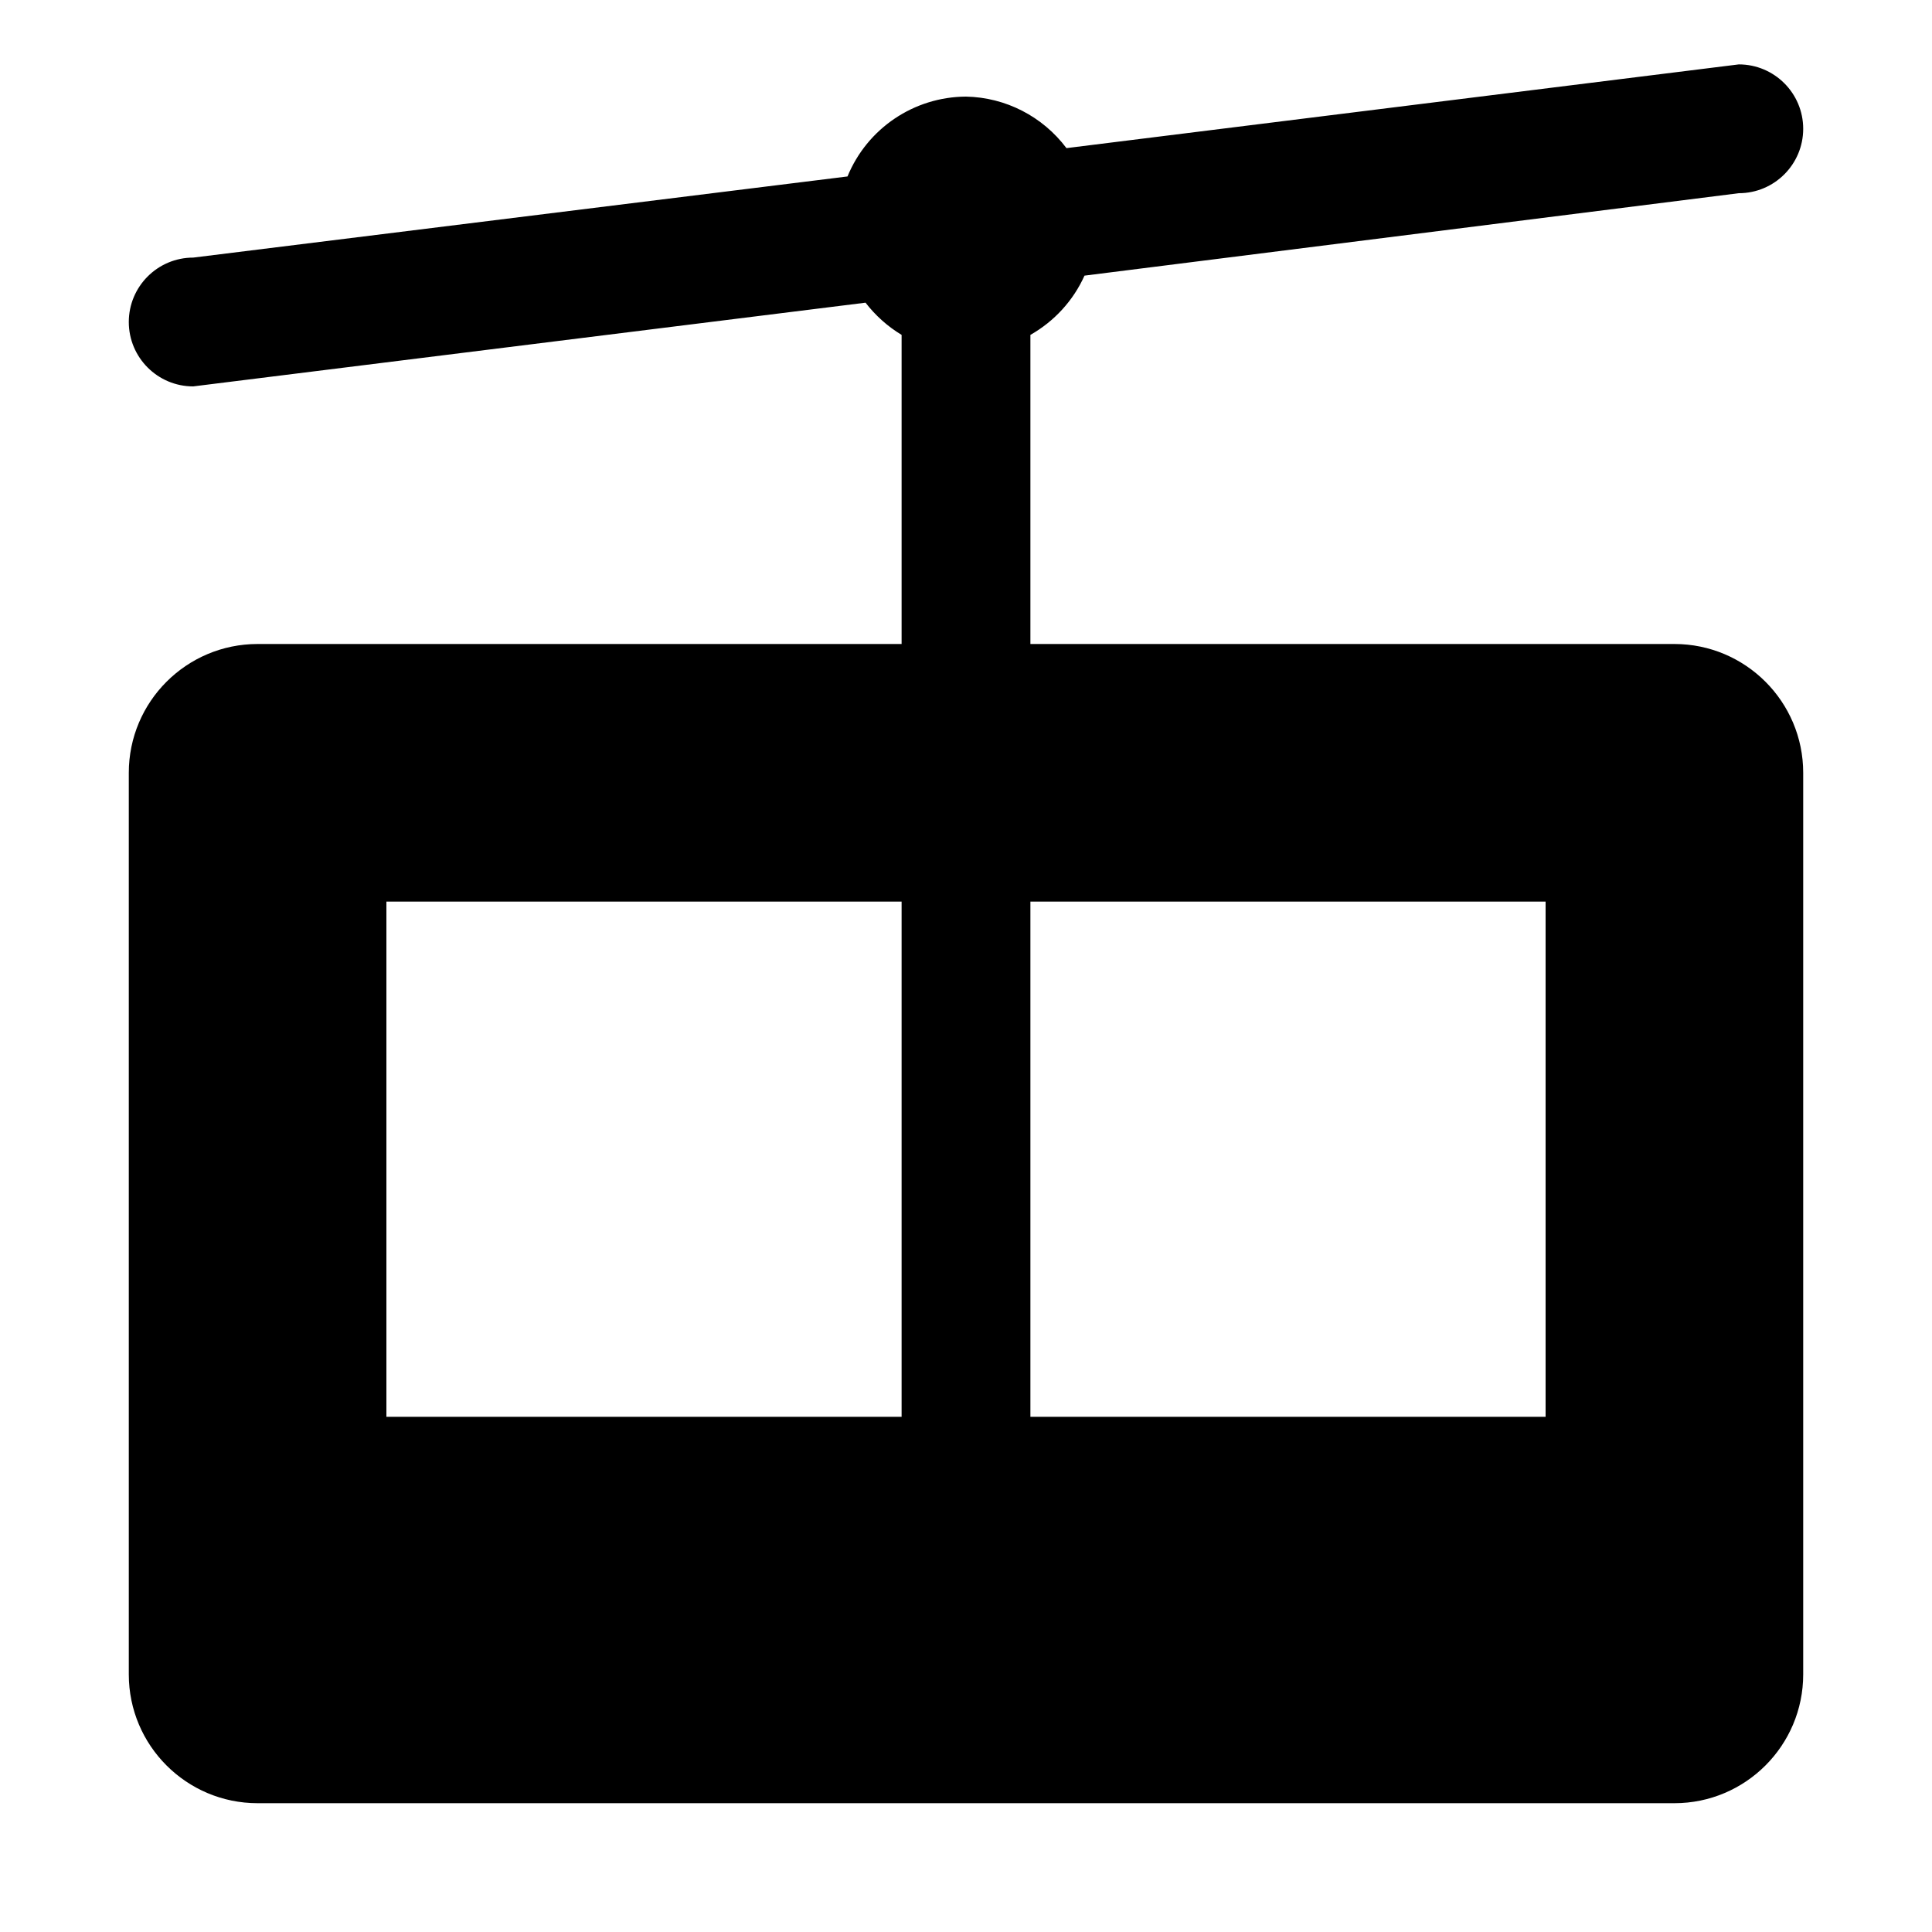
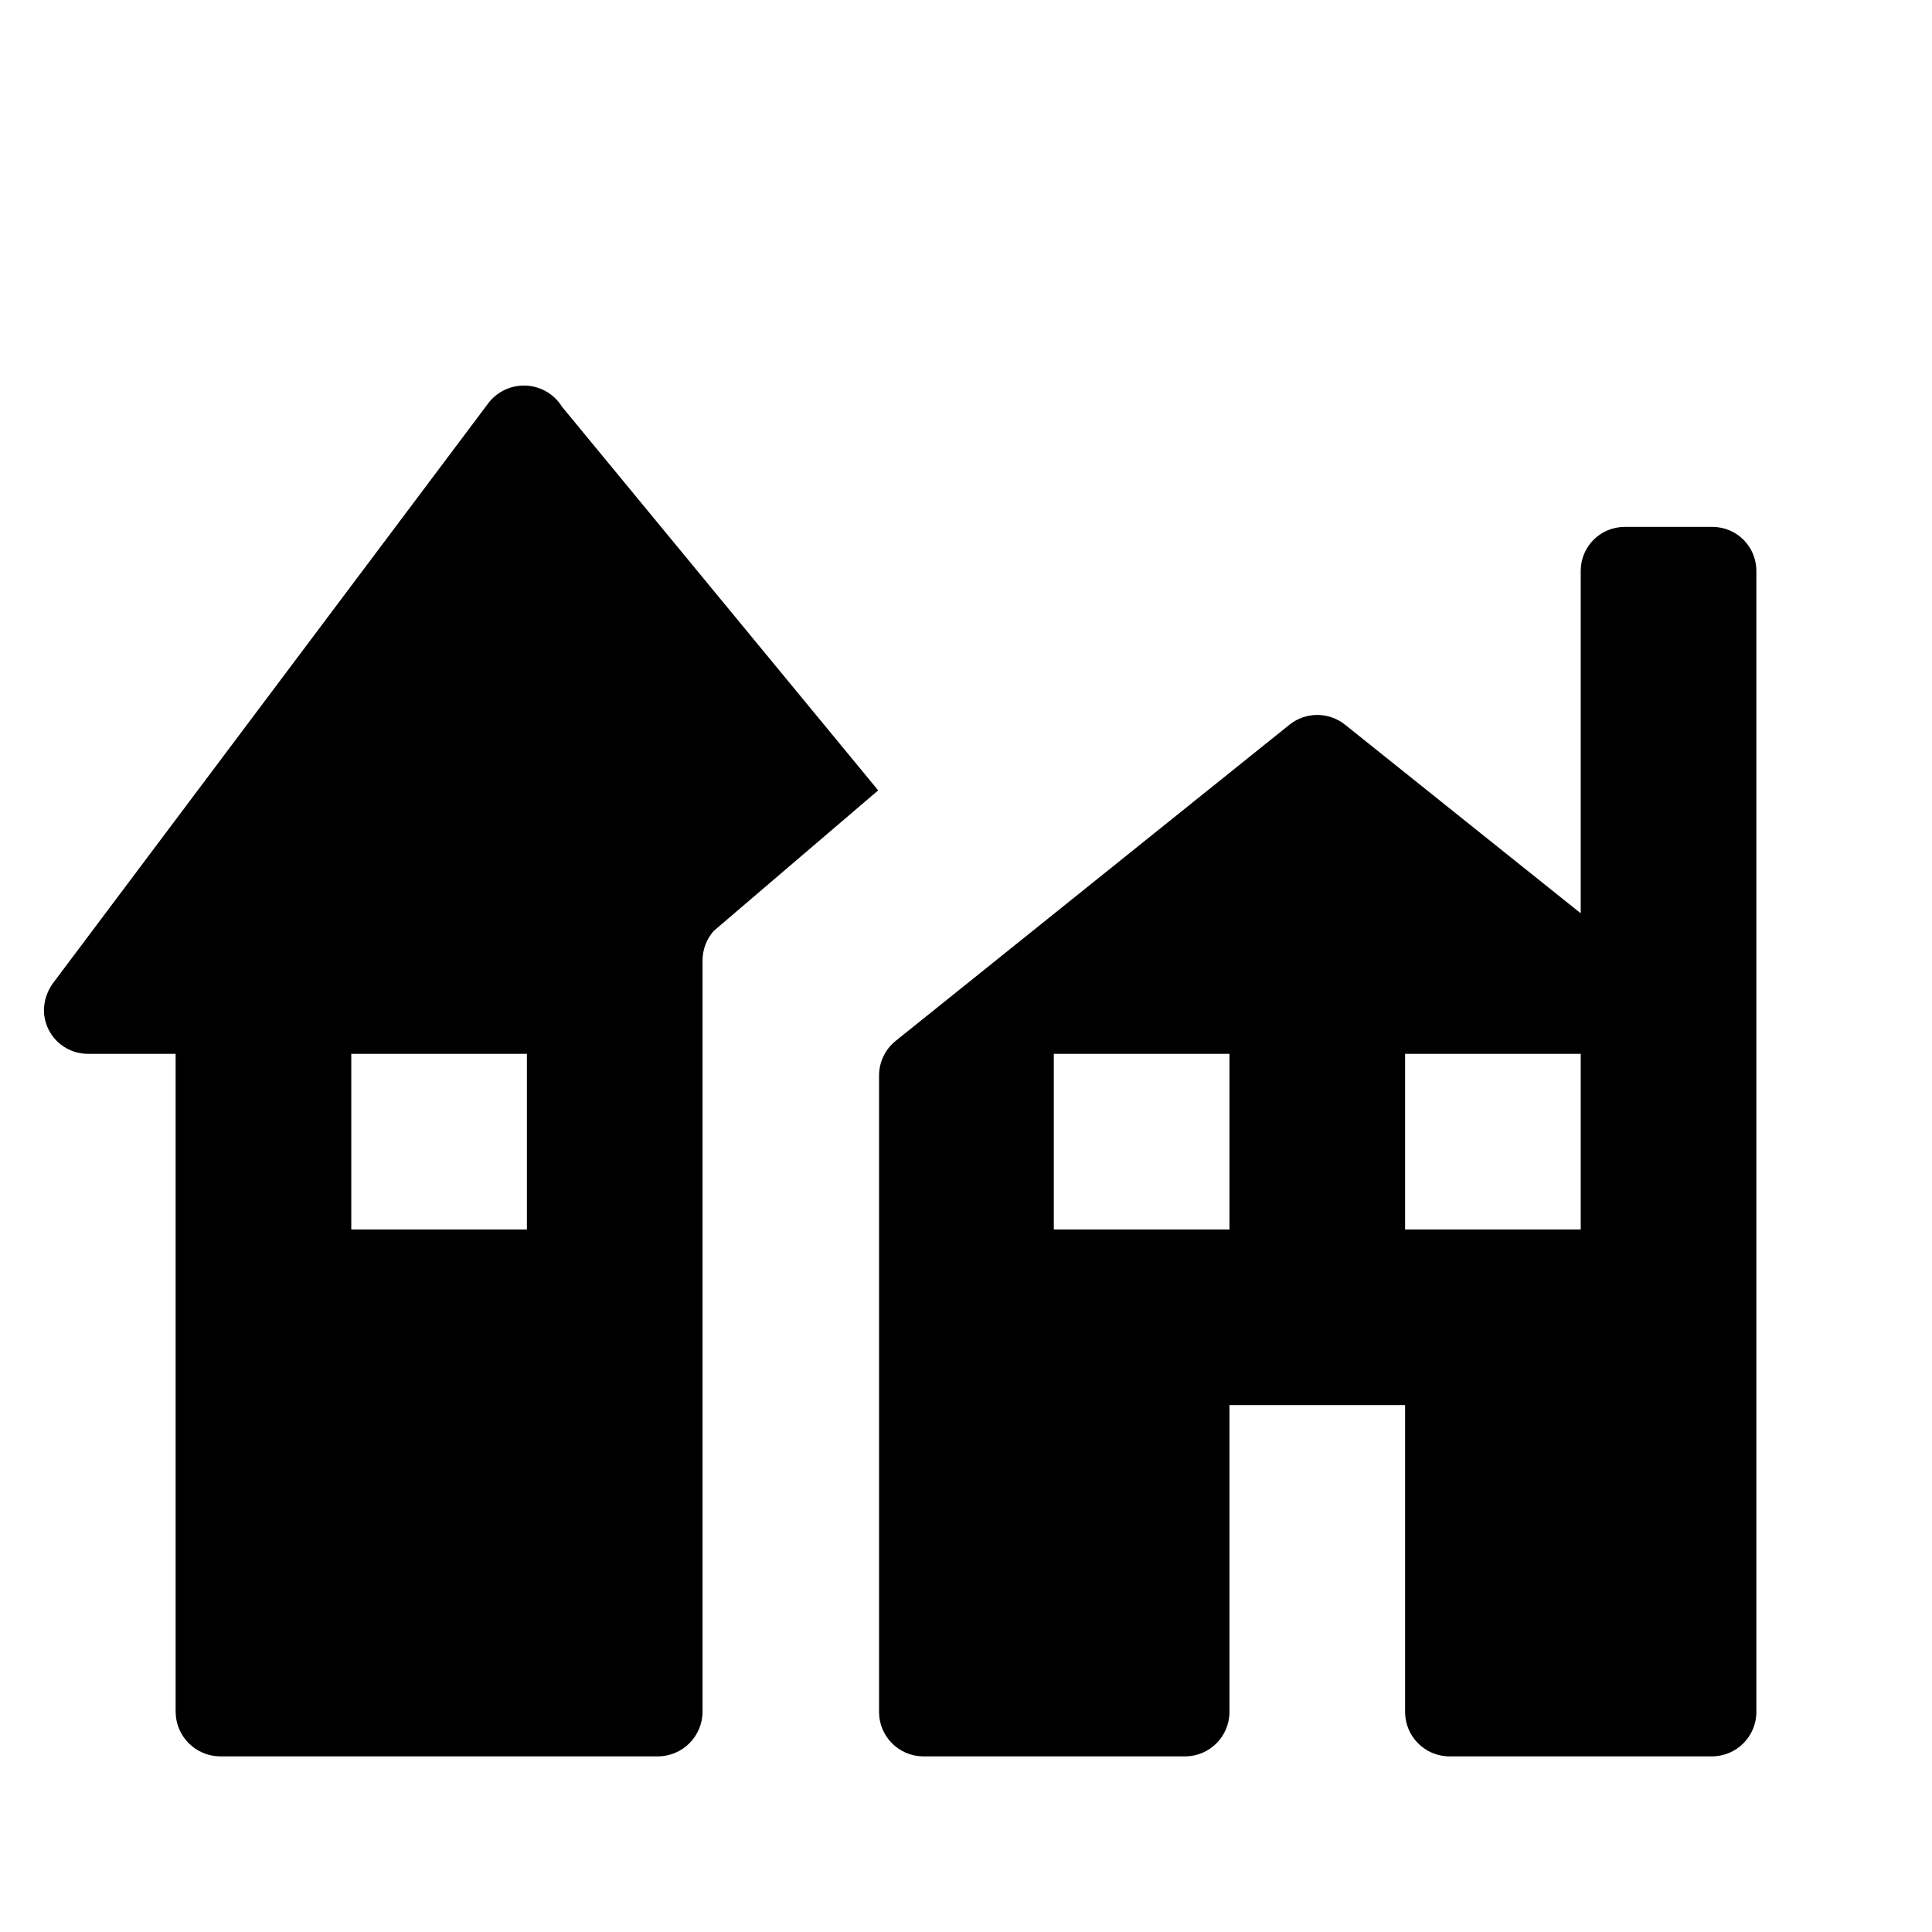
- <svg xmlns="http://www.w3.org/2000/svg" version="1.1" id="aerialway-15" width="15px" height="15px" viewBox="0 0 15 15">
-   <path d="M13,5H8V2.6c0.185-0.105,0.333-0.266,0.42-0.46L13.5,1.5C13.776,1.5,14,1.276,14,1s-0.224-0.5-0.5-0.5L8.28,1.15  C8.095,0.904,7.808,0.756,7.5,0.75C7.096,0.752,6.733,0.997,6.58,1.37L1.5,2C1.224,2,1,2.224,1,2.5S1.224,3,1.5,3  l5.22-0.65C6.797,2.45,6.892,2.535,7,2.6V5H2C1.448,5,1,5.448,1,6v7c0,0.552,0.448,1,1,1h11c0.552,0,1-0.448,1-1V6  C14,5.448,13.552,5,13,5z M7,11H3V7h4V11z M12,11H8V7h4V11z" />
+ <svg xmlns="http://www.w3.org/2000/svg" id="village-11" width="11" height="11" viewBox="0 0 11 11">
+   <path d="M2.777,2.3.3,5.6a.272.272,0,0,0-.05.15A.25.25,0,0,0,.5,6H1V9.745A.255.255,0,0,0,1.255,10h2.49A.255.255,0,0,0,4,9.745H4V5.467A.253.253,0,0,1,4.064,5.3L5,4.5,3.2,2.316A.255.255,0,0,0,2.777,2.3ZM3,7H2V6H3ZM9.75,3h-.5A.25.25,0,0,0,9,3.25V5.2L7.658,4.126a.253.253,0,0,0-.316,0L5.1,5.926a.253.253,0,0,0-.095.2V9.747A.253.253,0,0,0,5.253,10H6.747A.253.253,0,0,0,7,9.747H7V8H8V9.747A.253.253,0,0,0,8.253,10H9.747A.253.253,0,0,0,10,9.747h0V3.25A.25.25,0,0,0,9.75,3ZM7,7H6V6H7ZM9,7H8V6H9Z" />
</svg>
